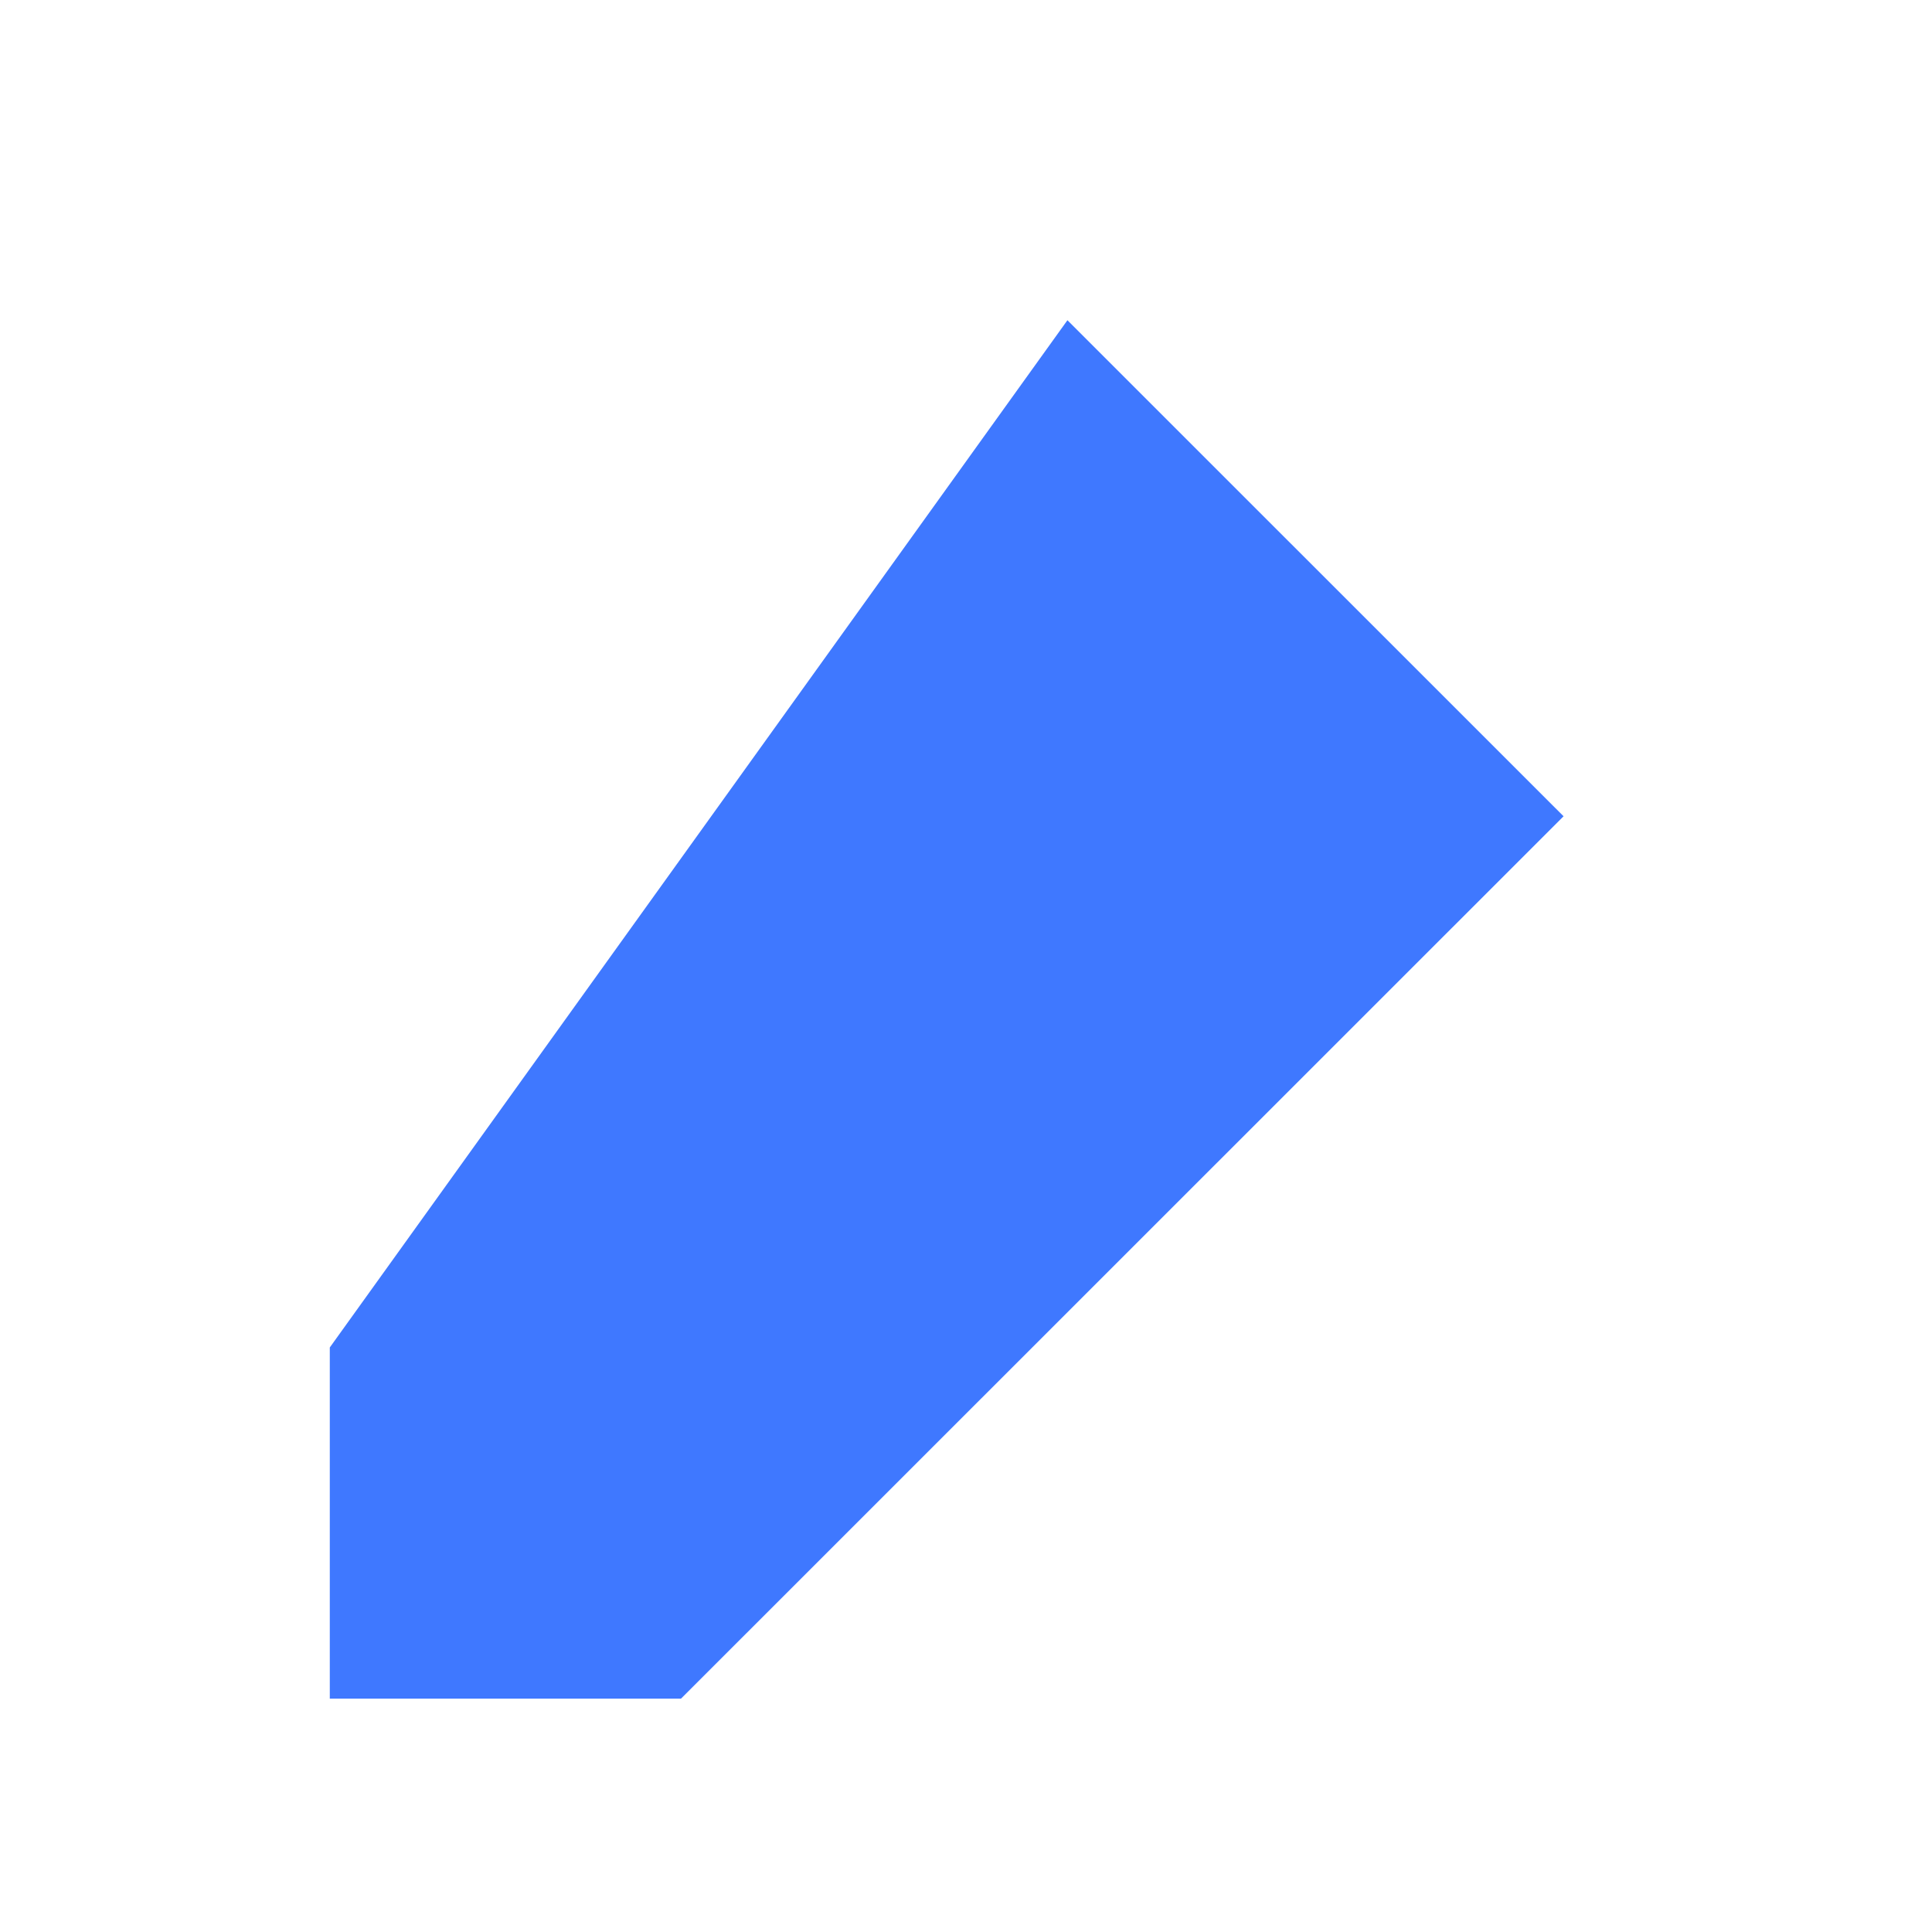
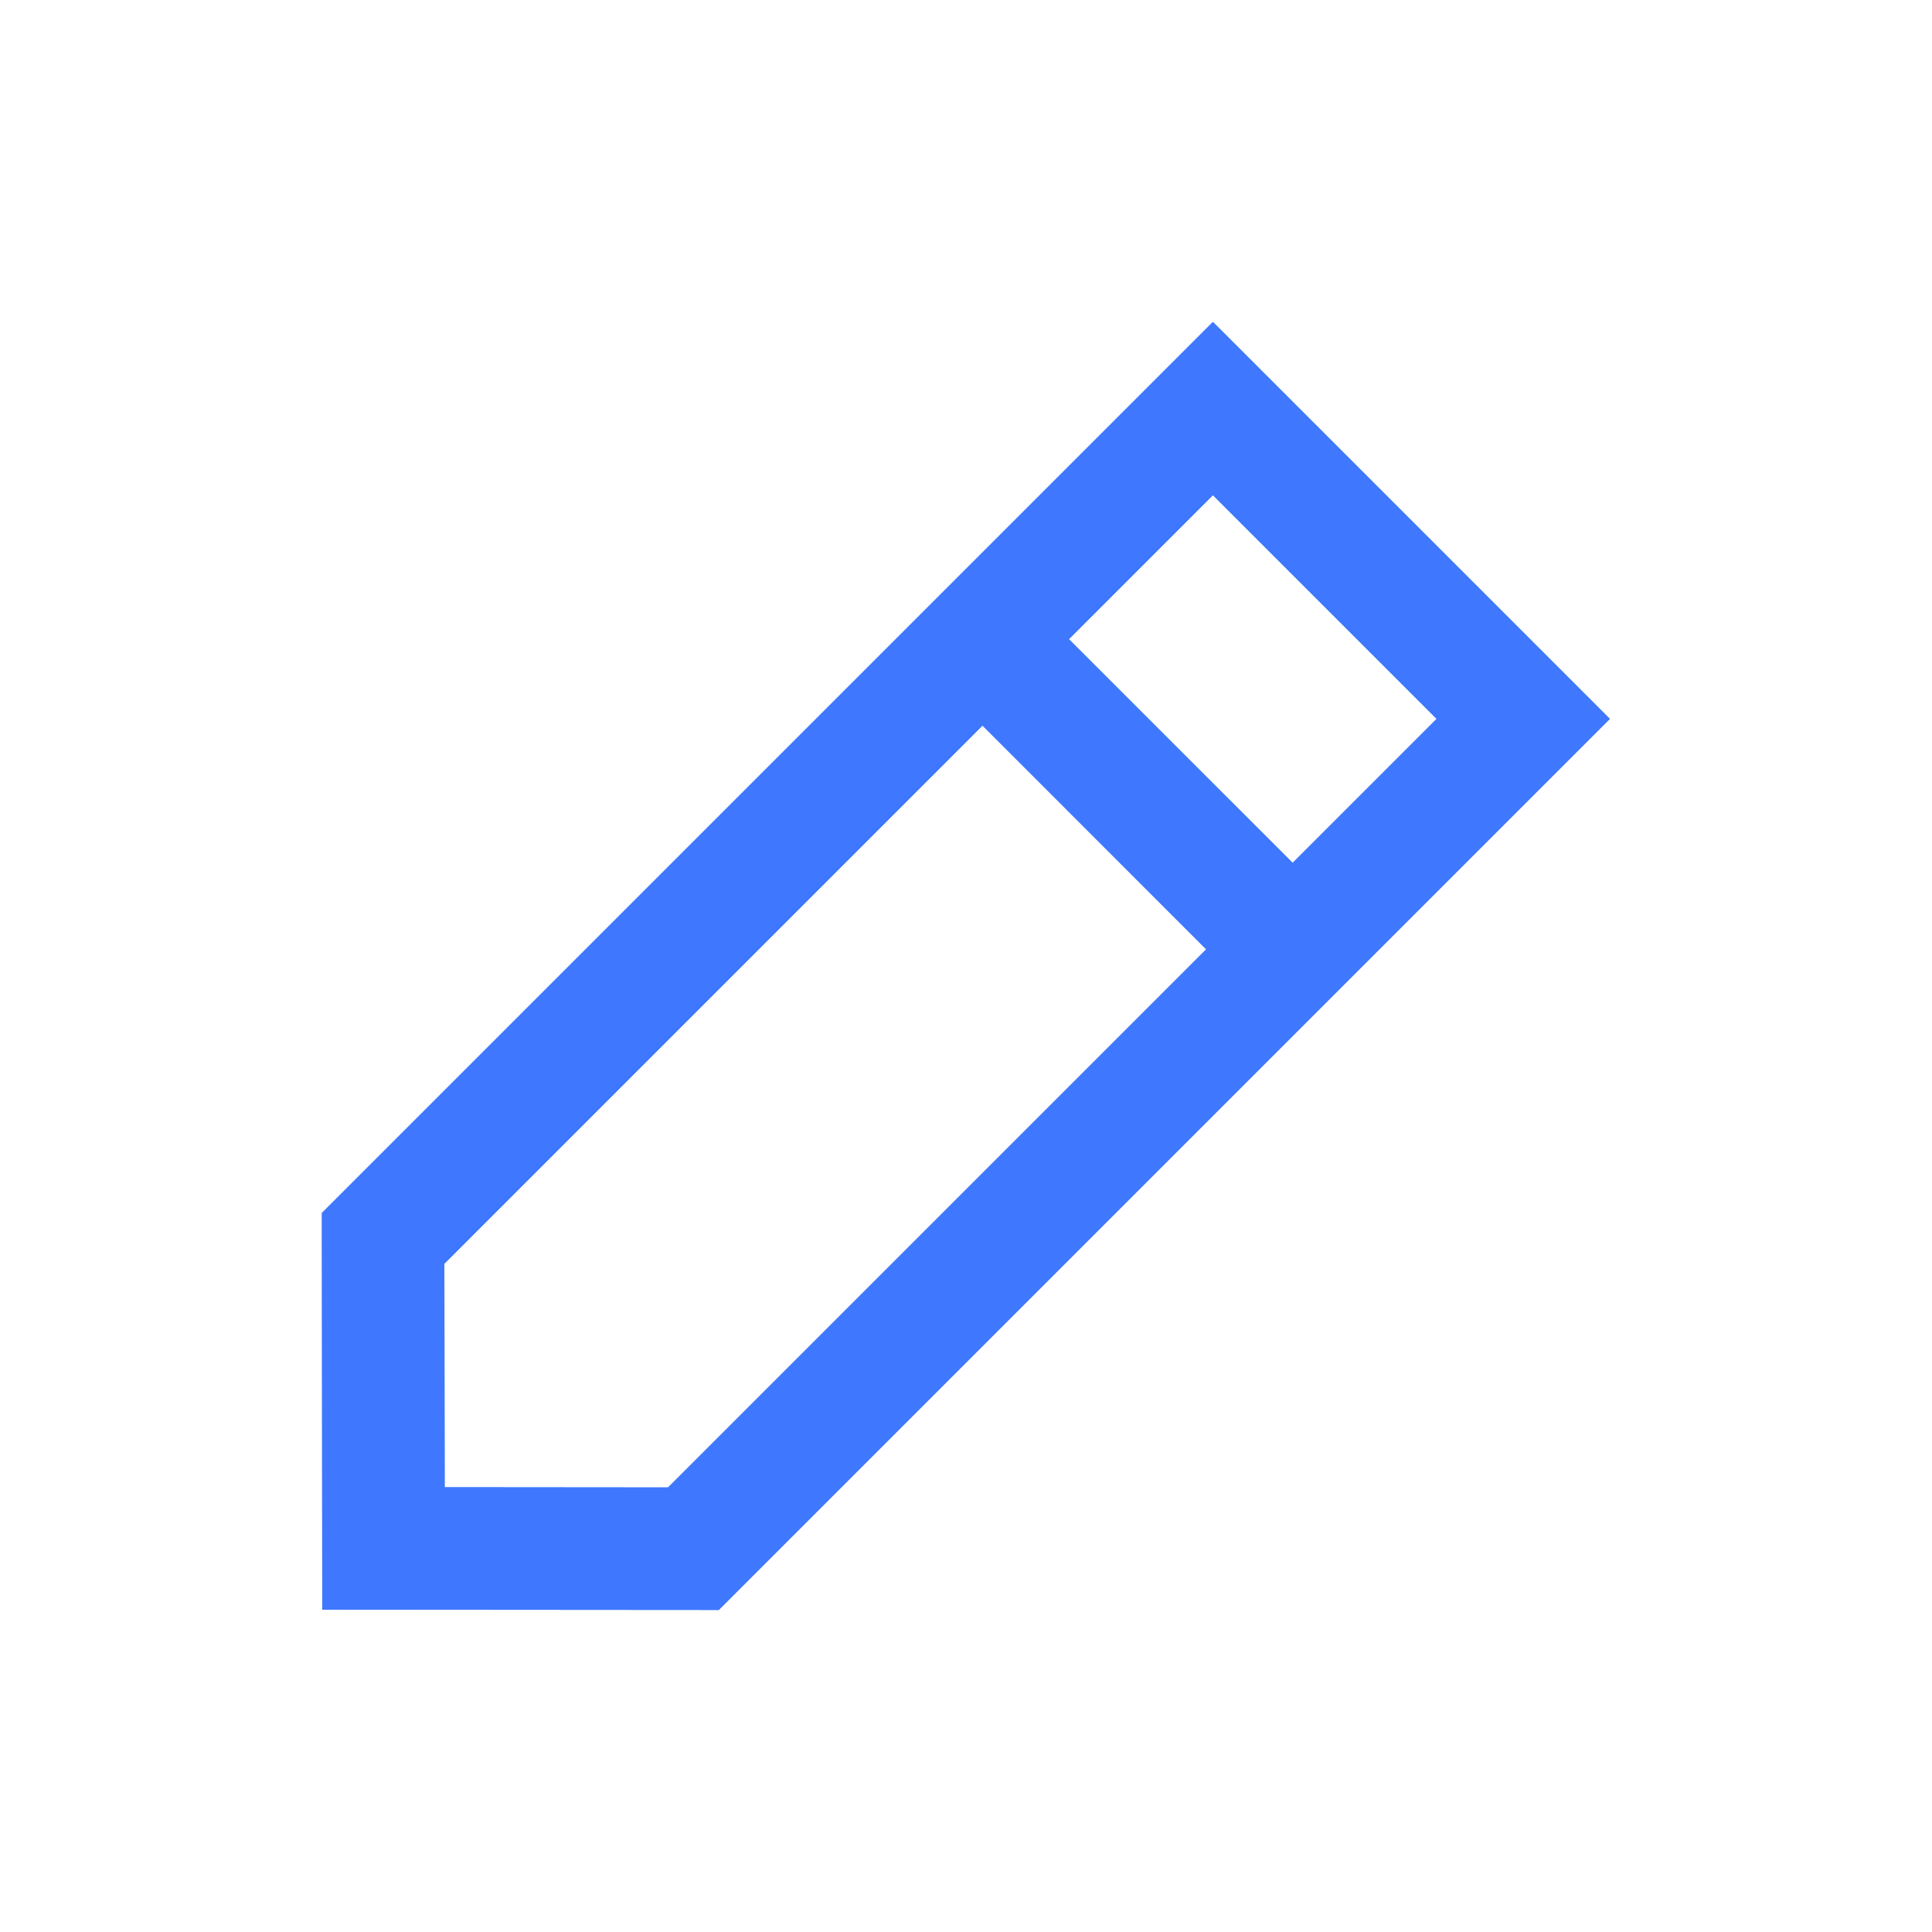
- <svg xmlns="http://www.w3.org/2000/svg" width="20" height="20" viewBox="0 0 20 20" fill="none" aria-hidden="true">
-   <path d="M11.05 3.315 16.186 8.45 7.05 17.584H3.414v-3.635L11.05 3.315ZM13.243 5.558l.757.757-8.95 8.95h-.757v-.757l8.95-8.95Z" fill="#3F78FF" />
+ <svg xmlns="http://www.w3.org/2000/svg" width="20" height="20" viewBox="0 0 20 20" fill="none">
+   <path fill-rule="evenodd" clip-rule="evenodd" d="M12.556 3.333L16.665 7.442L7.441 16.666L3.336 16.663L3.332 12.557L12.556 3.333ZM4.6 13.082L4.603 15.396L6.916 15.398L14.872 7.442L12.556 5.126L4.6 13.082Z" fill="#3F78FF" />
+   <path fill-rule="evenodd" clip-rule="evenodd" d="M12.556 3.333L16.665 7.442L7.441 16.666L3.336 16.663L3.332 12.557L12.556 3.333ZM4.6 13.082L4.603 15.396L6.916 15.398L14.872 7.442L12.556 5.126L4.6 13.082Z" fill="#3F78FF" />
+   <path fill-rule="evenodd" clip-rule="evenodd" d="M13.03 10.373L9.61 6.952L10.506 6.056L13.927 9.476L13.03 10.373Z" fill="#3F78FF" />
</svg>
